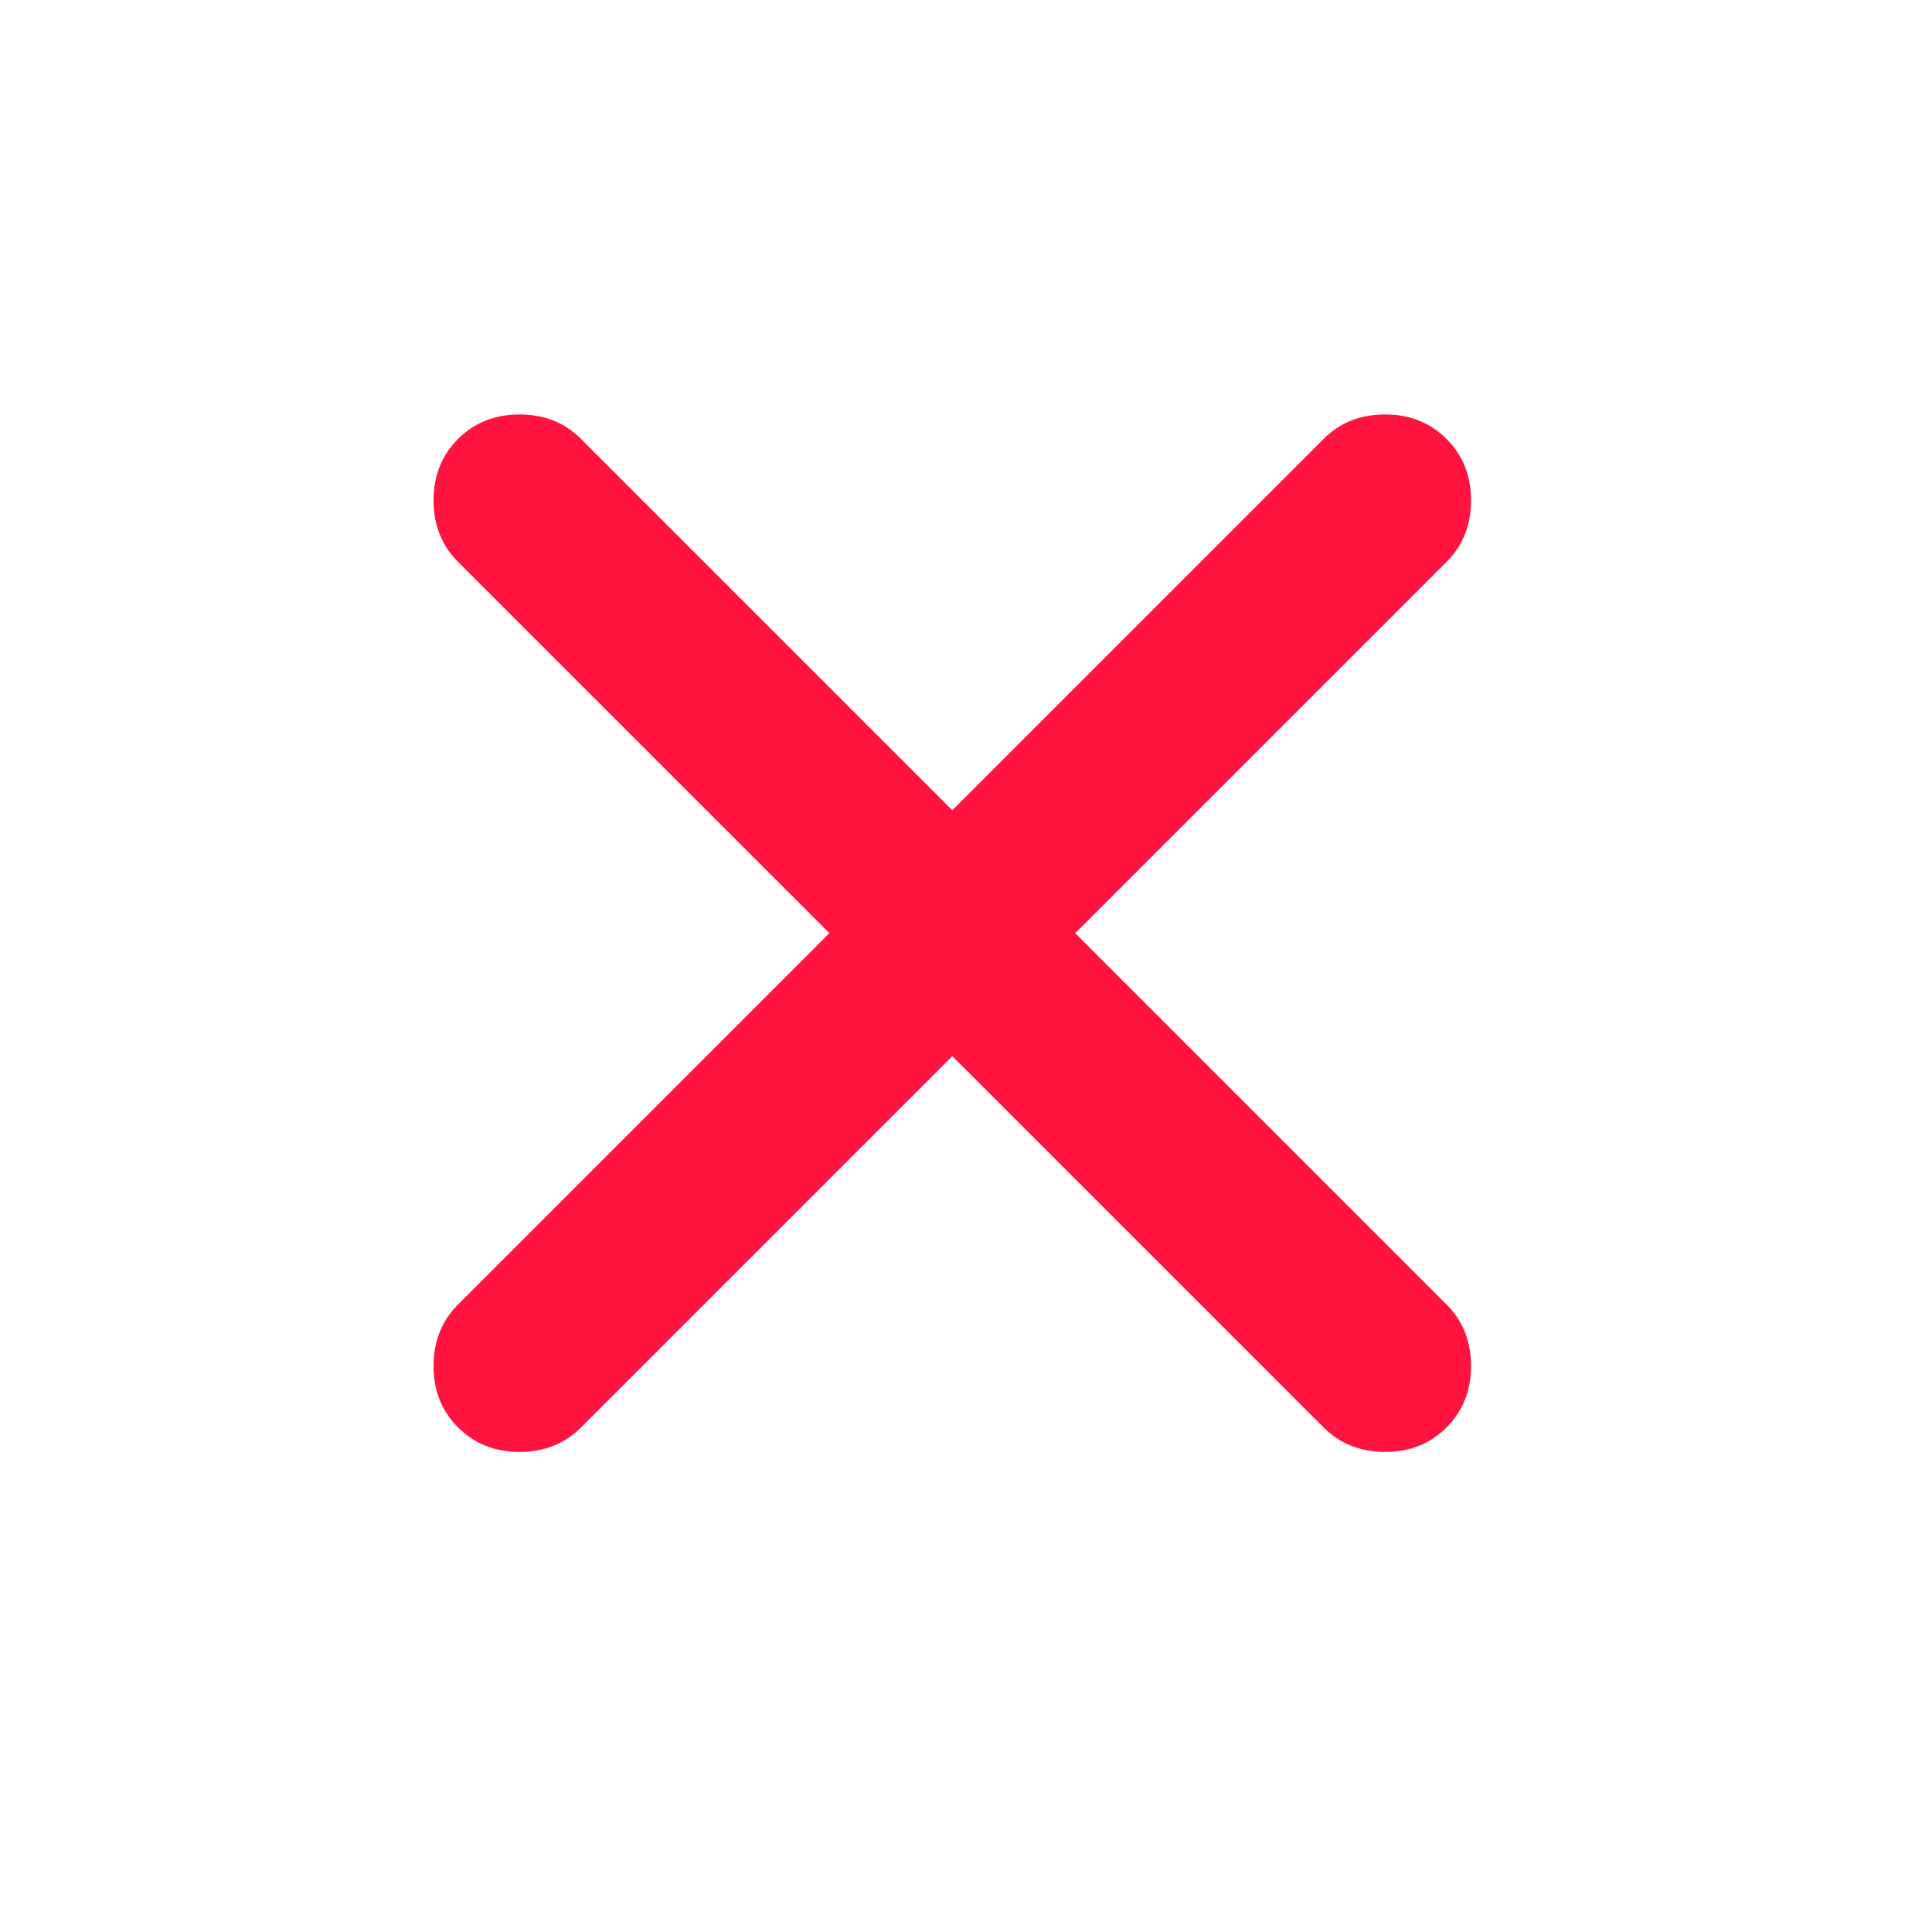
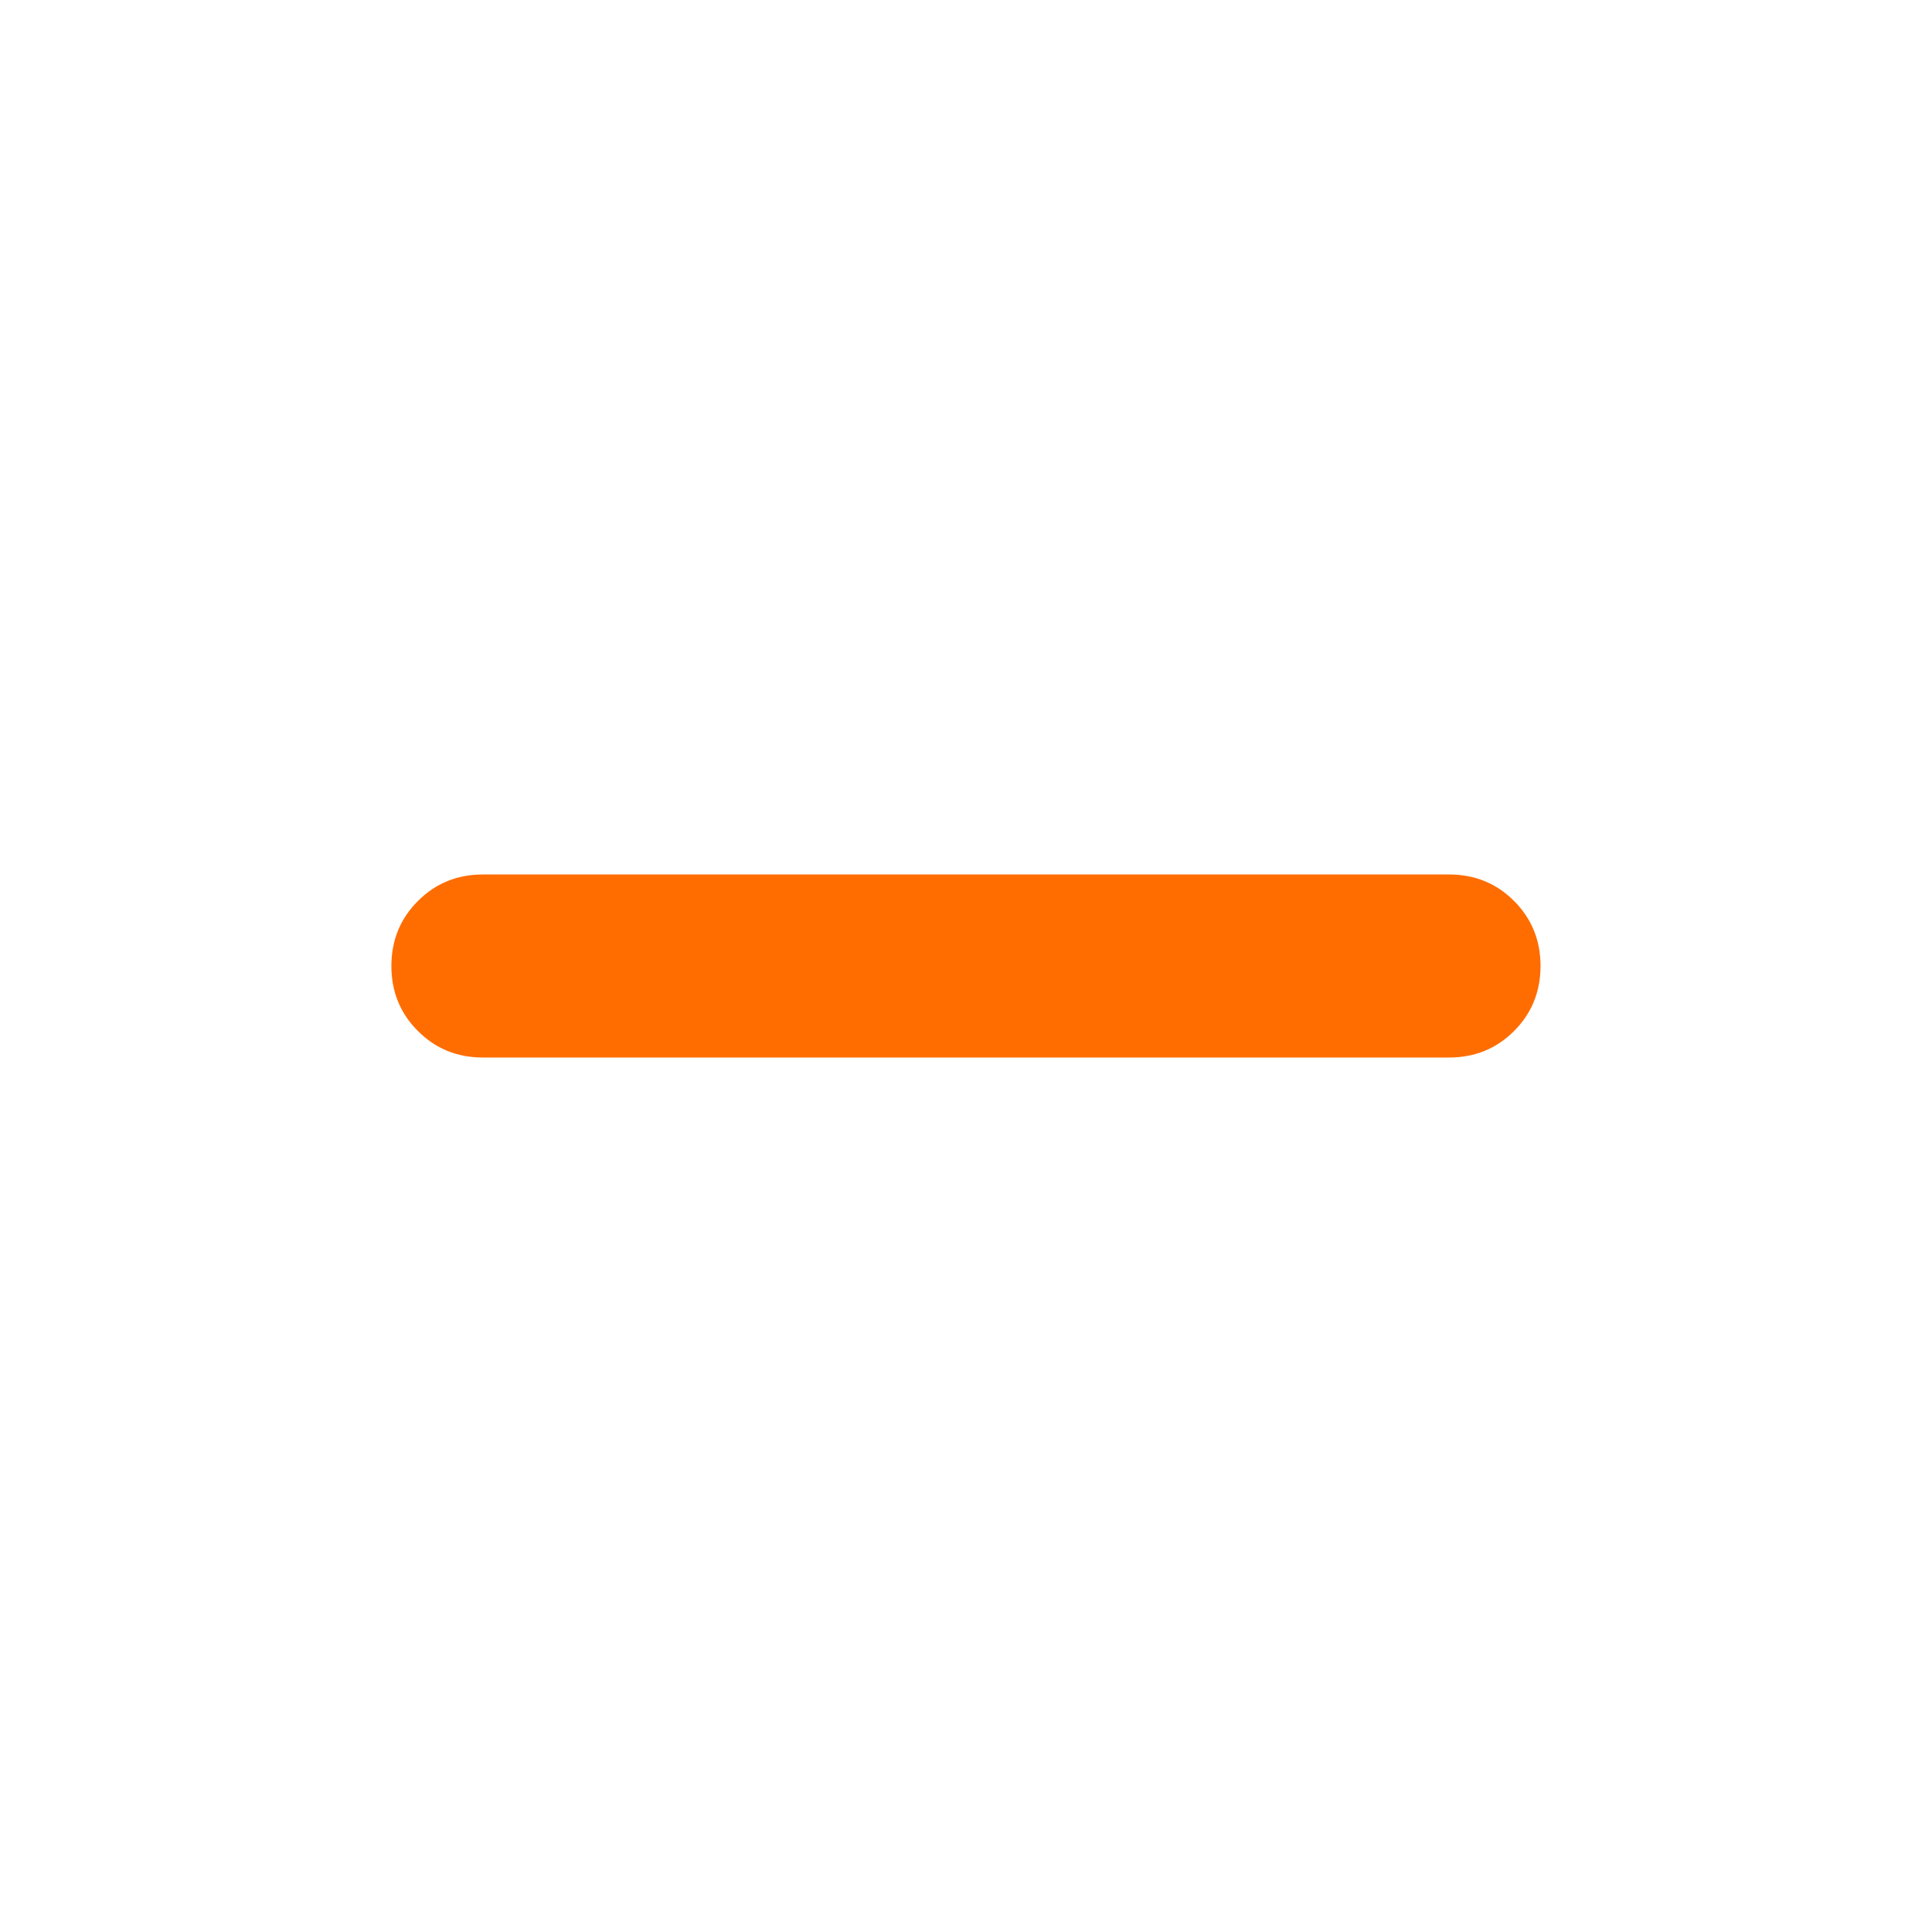
- <svg xmlns="http://www.w3.org/2000/svg" width="25" height="25" viewBox="0 0 25 25" fill="none">
-   <mask id="mask0_1222_1431" style="mask-type:alpha" maskUnits="userSpaceOnUse" x="0" y="0" width="25" height="25">
-     <rect x="0.323" y="0.075" width="24" height="24" fill="#D9D9D9" />
+ <svg xmlns="http://www.w3.org/2000/svg" width="24" height="24" viewBox="0 0 24 24" fill="none">
+   <mask id="mask0_1223_1425" style="mask-type:alpha" maskUnits="userSpaceOnUse" x="0" y="0" width="24" height="24">
+     <rect width="24" height="24" fill="#D9D9D9" />
  </mask>
-   <g mask="url(#mask0_1222_1431)">
-     <path d="M12.323 13.667L7.519 18.471C7.307 18.682 7.042 18.788 6.723 18.788C6.404 18.788 6.138 18.682 5.927 18.471C5.716 18.26 5.61 17.994 5.61 17.675C5.61 17.356 5.716 17.091 5.927 16.88L10.732 12.075L5.927 7.271C5.716 7.06 5.61 6.794 5.61 6.475C5.61 6.156 5.716 5.891 5.927 5.68C6.138 5.468 6.404 5.363 6.723 5.363C7.042 5.363 7.307 5.468 7.519 5.68L12.323 10.484L17.127 5.68C17.338 5.468 17.604 5.363 17.923 5.363C18.242 5.363 18.507 5.468 18.718 5.68C18.93 5.891 19.035 6.156 19.035 6.475C19.035 6.794 18.93 7.06 18.718 7.271L13.914 12.075L18.718 16.88C18.93 17.091 19.035 17.356 19.035 17.675C19.035 17.994 18.93 18.26 18.718 18.471C18.507 18.682 18.242 18.788 17.923 18.788C17.604 18.788 17.338 18.682 17.127 18.471L12.323 13.667Z" fill="#FF1440" />
+   <g mask="url(#mask0_1223_1425)">
+     <path d="M6 13.137C5.681 13.137 5.411 13.028 5.192 12.808C4.972 12.589 4.862 12.319 4.862 12C4.862 11.681 4.972 11.411 5.192 11.192C5.411 10.972 5.681 10.863 6 10.863H18C18.319 10.863 18.588 10.972 18.808 11.192C19.027 11.411 19.137 11.681 19.137 12C19.137 12.319 19.027 12.589 18.808 12.808C18.588 13.028 18.319 13.137 18 13.137H6Z" fill="#FF6D01" />
  </g>
</svg>
